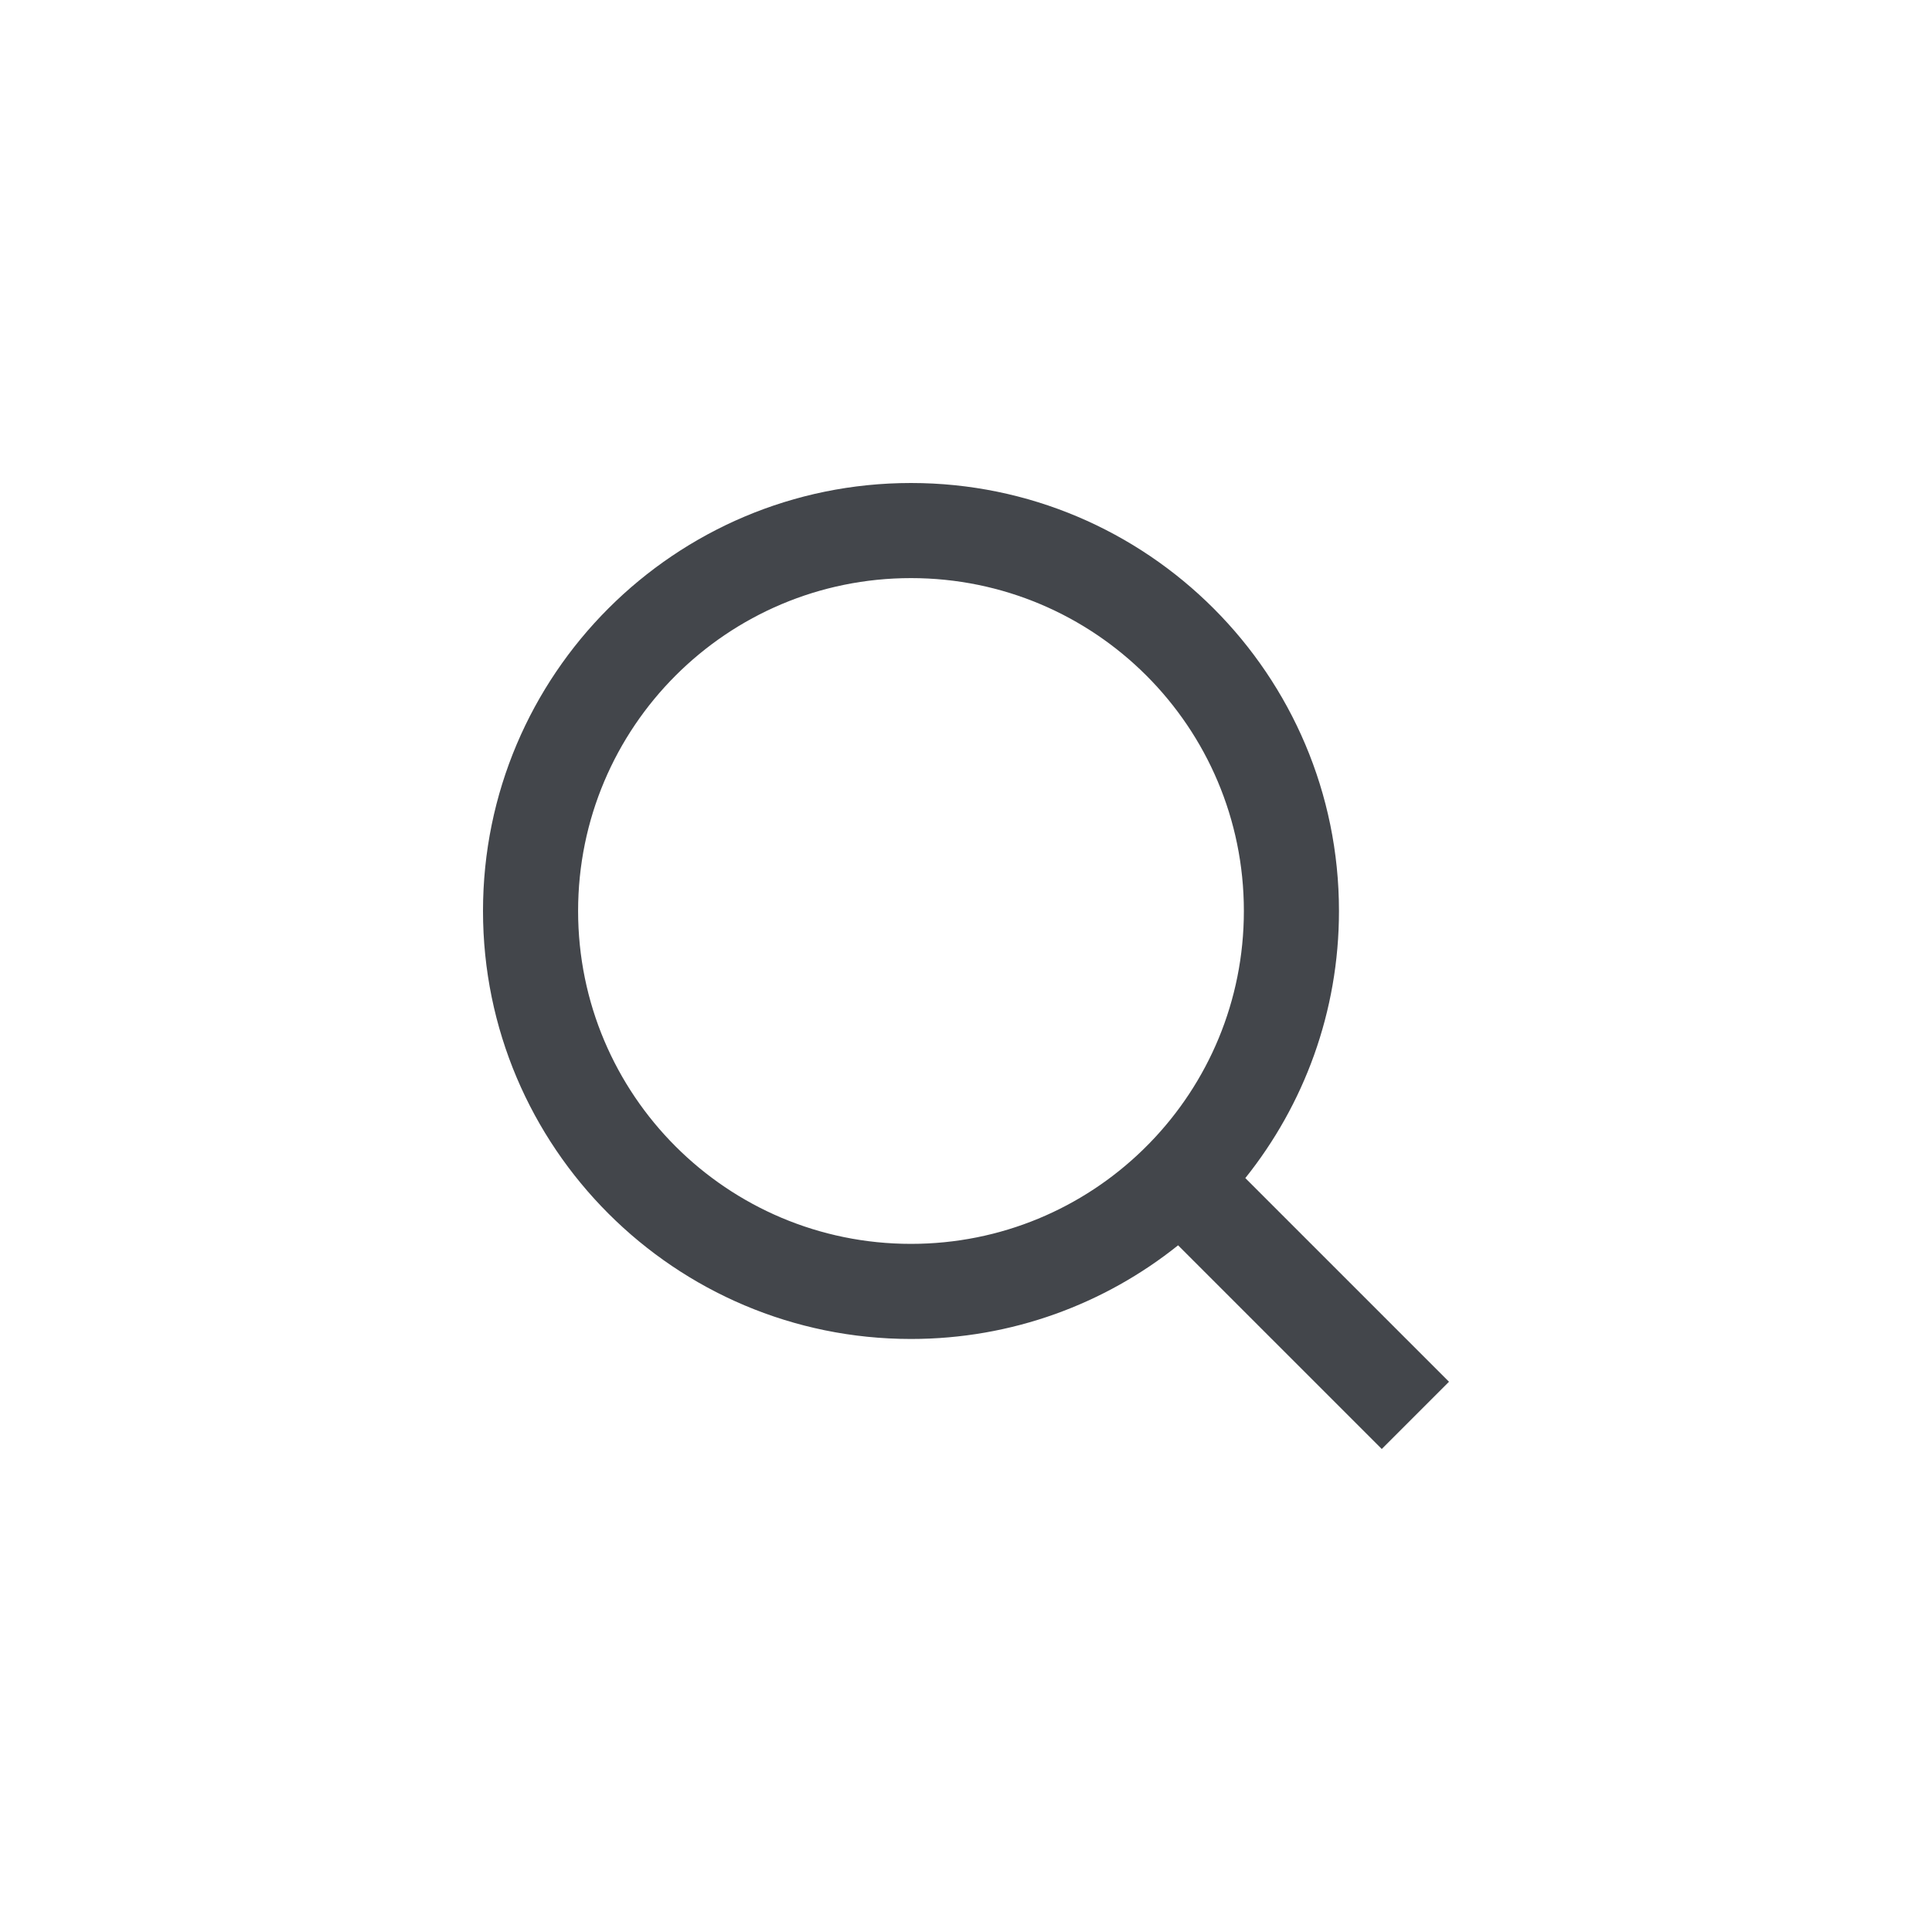
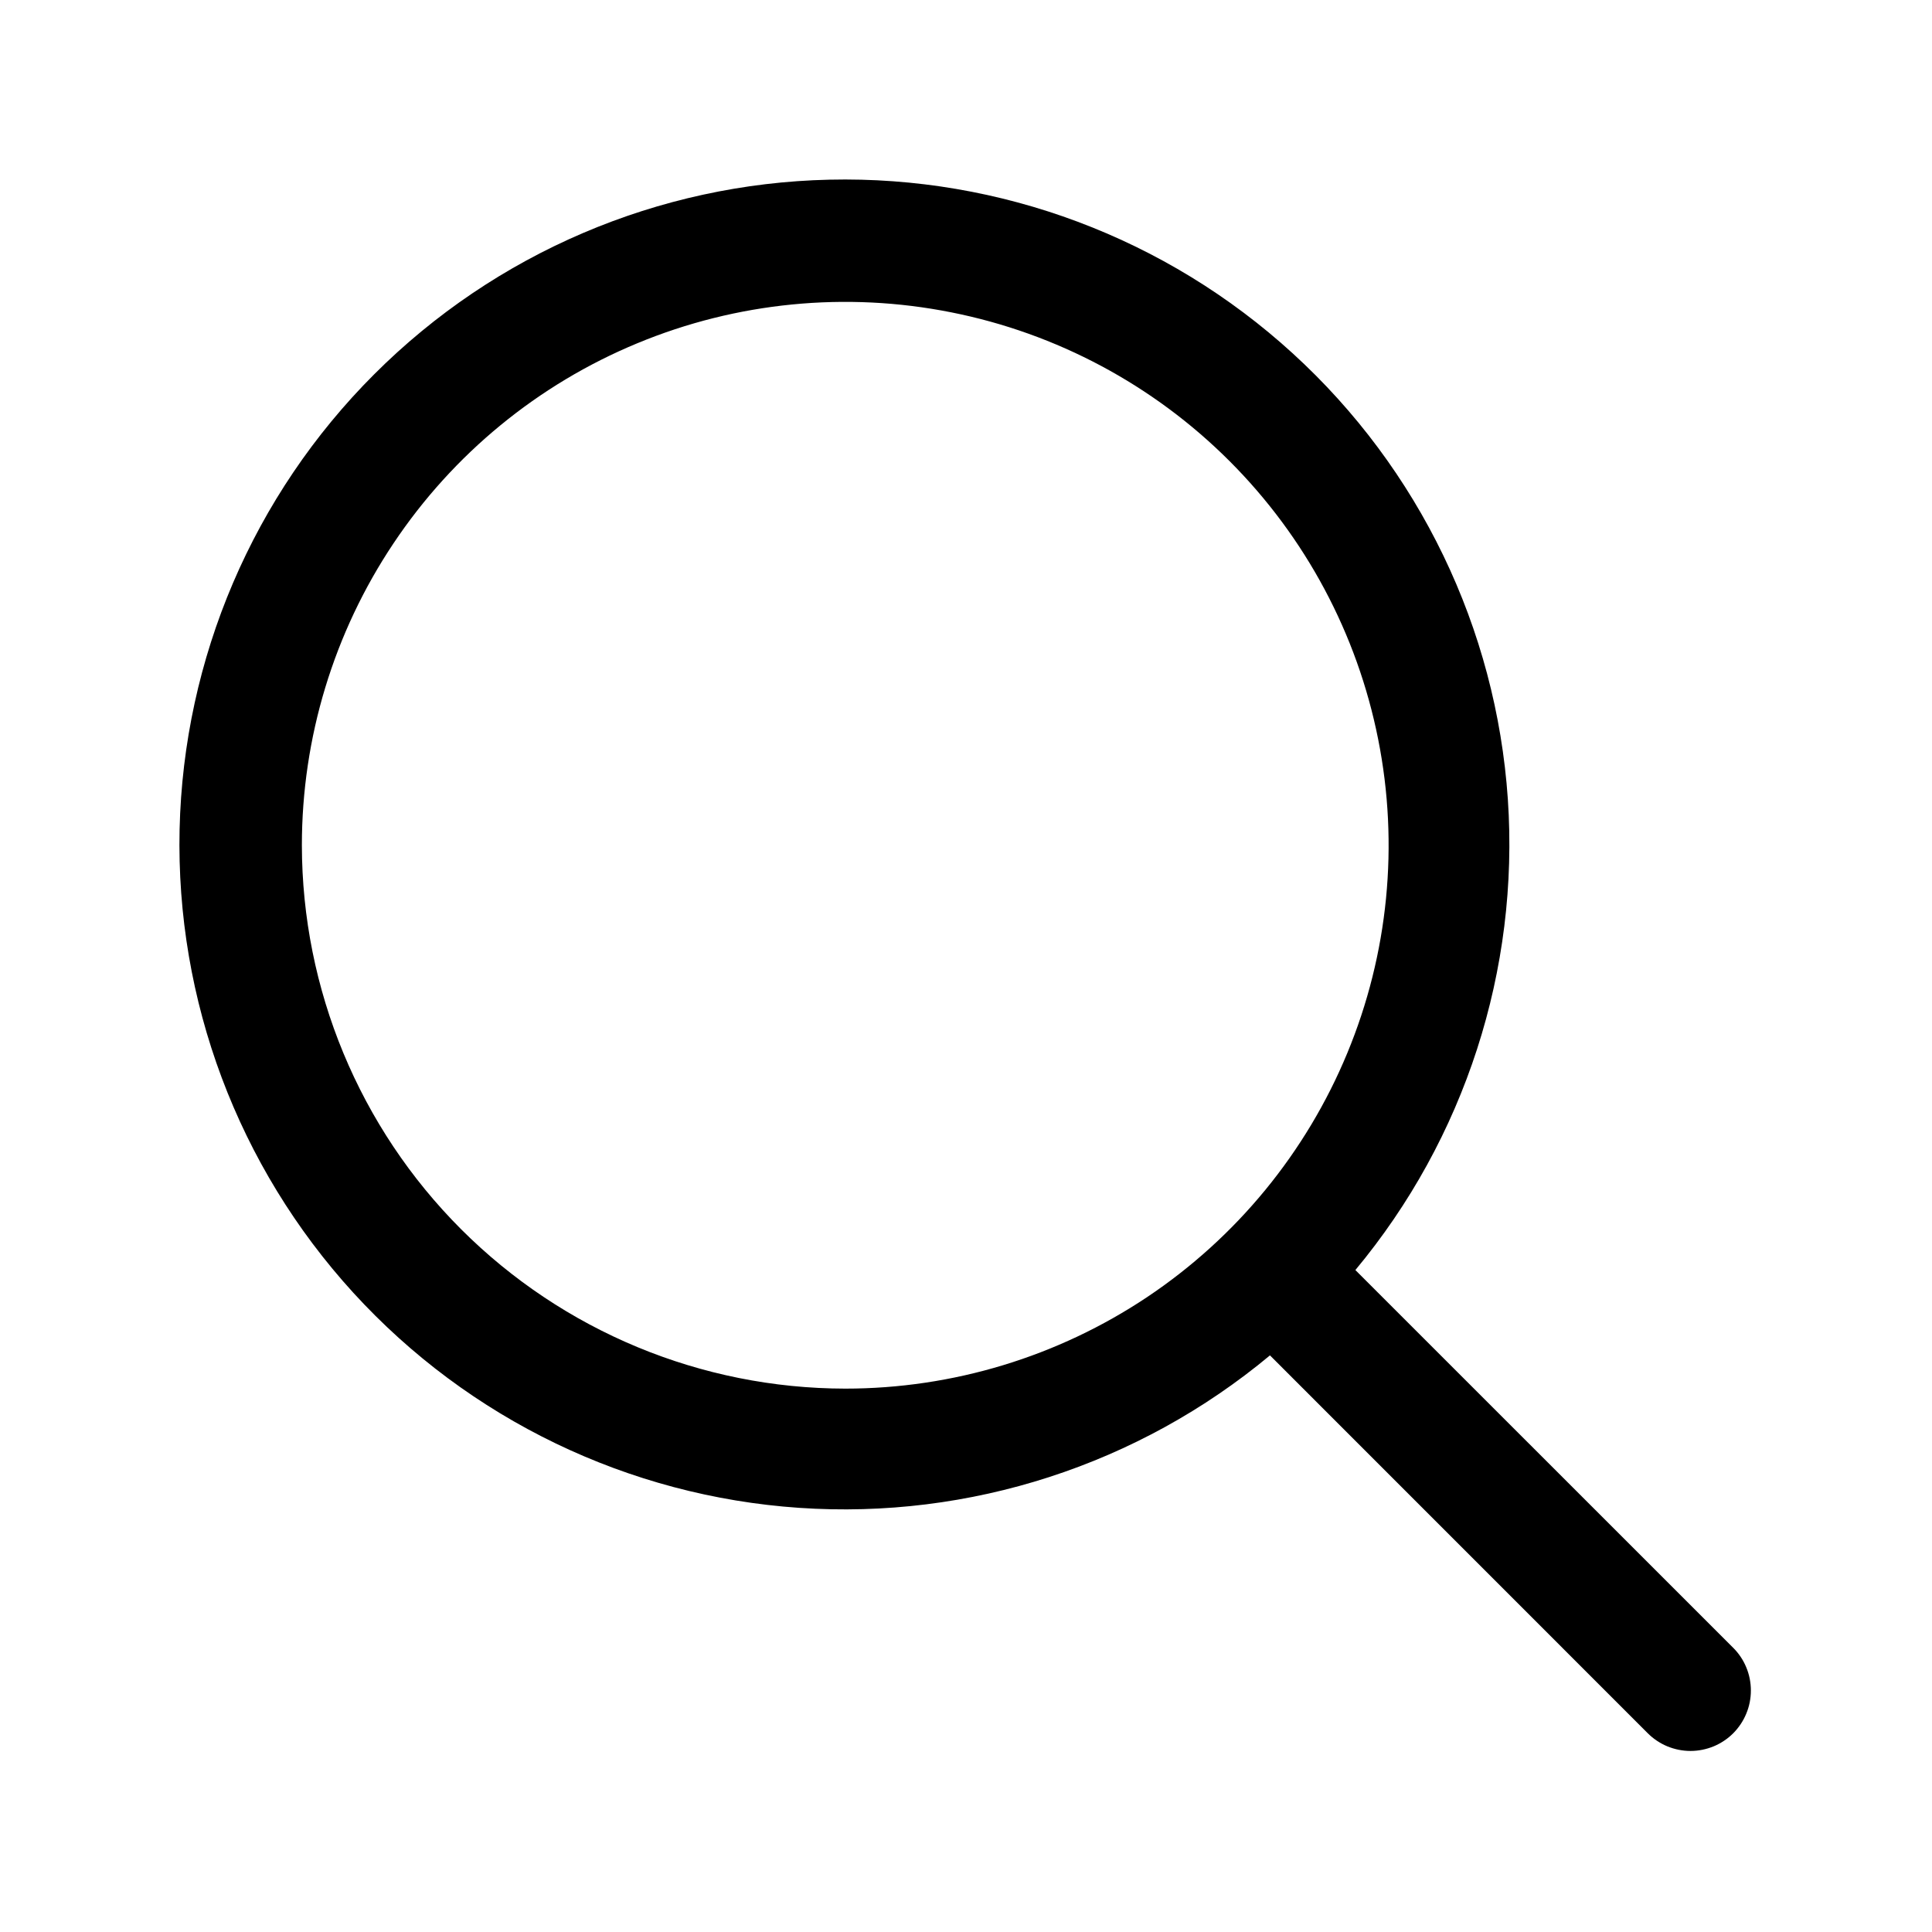
- <svg xmlns="http://www.w3.org/2000/svg" width="40" height="40" viewBox="0 0 40 40" fill="none">
-   <path d="M25.783 24.391L30 28.608L28.608 30L24.391 25.783C22.875 26.996 20.952 27.722 18.861 27.722C13.97 27.722 10 23.752 10 18.861C10 13.97 13.97 10 18.861 10C23.752 10 27.722 13.97 27.722 18.861C27.722 20.952 26.996 22.875 25.783 24.391ZM23.808 23.66C25.012 22.42 25.753 20.727 25.753 18.861C25.753 15.053 22.669 11.969 18.861 11.969C15.053 11.969 11.969 15.053 11.969 18.861C11.969 22.669 15.053 25.753 18.861 25.753C20.727 25.753 22.42 25.012 23.66 23.808L23.808 23.66Z" fill="#43464B" />
+ <svg xmlns="http://www.w3.org/2000/svg" width="24" height="24" viewBox="0 0 24 24" fill="none">
+   <path d="M21.531 20.47L16.837 15.777C18.197 14.143 18.875 12.048 18.731 9.927C18.586 7.806 17.629 5.823 16.059 4.39C14.489 2.956 12.427 2.183 10.302 2.232C8.177 2.28 6.152 3.146 4.649 4.649C3.145 6.152 2.28 8.177 2.231 10.302C2.183 12.427 2.956 14.489 4.389 16.059C5.823 17.629 7.806 18.586 9.927 18.731C12.048 18.876 14.143 18.197 15.776 16.837L20.469 21.531C20.539 21.601 20.622 21.656 20.713 21.694C20.804 21.731 20.901 21.751 21 21.751C21.099 21.751 21.196 21.731 21.287 21.694C21.378 21.656 21.461 21.601 21.531 21.531C21.6 21.461 21.656 21.378 21.693 21.287C21.731 21.196 21.75 21.099 21.75 21C21.75 20.902 21.731 20.804 21.693 20.713C21.656 20.622 21.6 20.539 21.531 20.47ZM3.75 10.5C3.75 9.165 4.146 7.86 4.888 6.75C5.629 5.64 6.683 4.775 7.917 4.264C9.15 3.753 10.508 3.619 11.817 3.88C13.126 4.14 14.329 4.783 15.273 5.727C16.217 6.671 16.86 7.874 17.12 9.183C17.381 10.493 17.247 11.85 16.736 13.083C16.225 14.317 15.36 15.371 14.25 16.113C13.14 16.854 11.835 17.25 10.5 17.25C8.71 17.248 6.995 16.536 5.729 15.271C4.464 14.006 3.752 12.29 3.75 10.5Z" fill="black" />
</svg>
